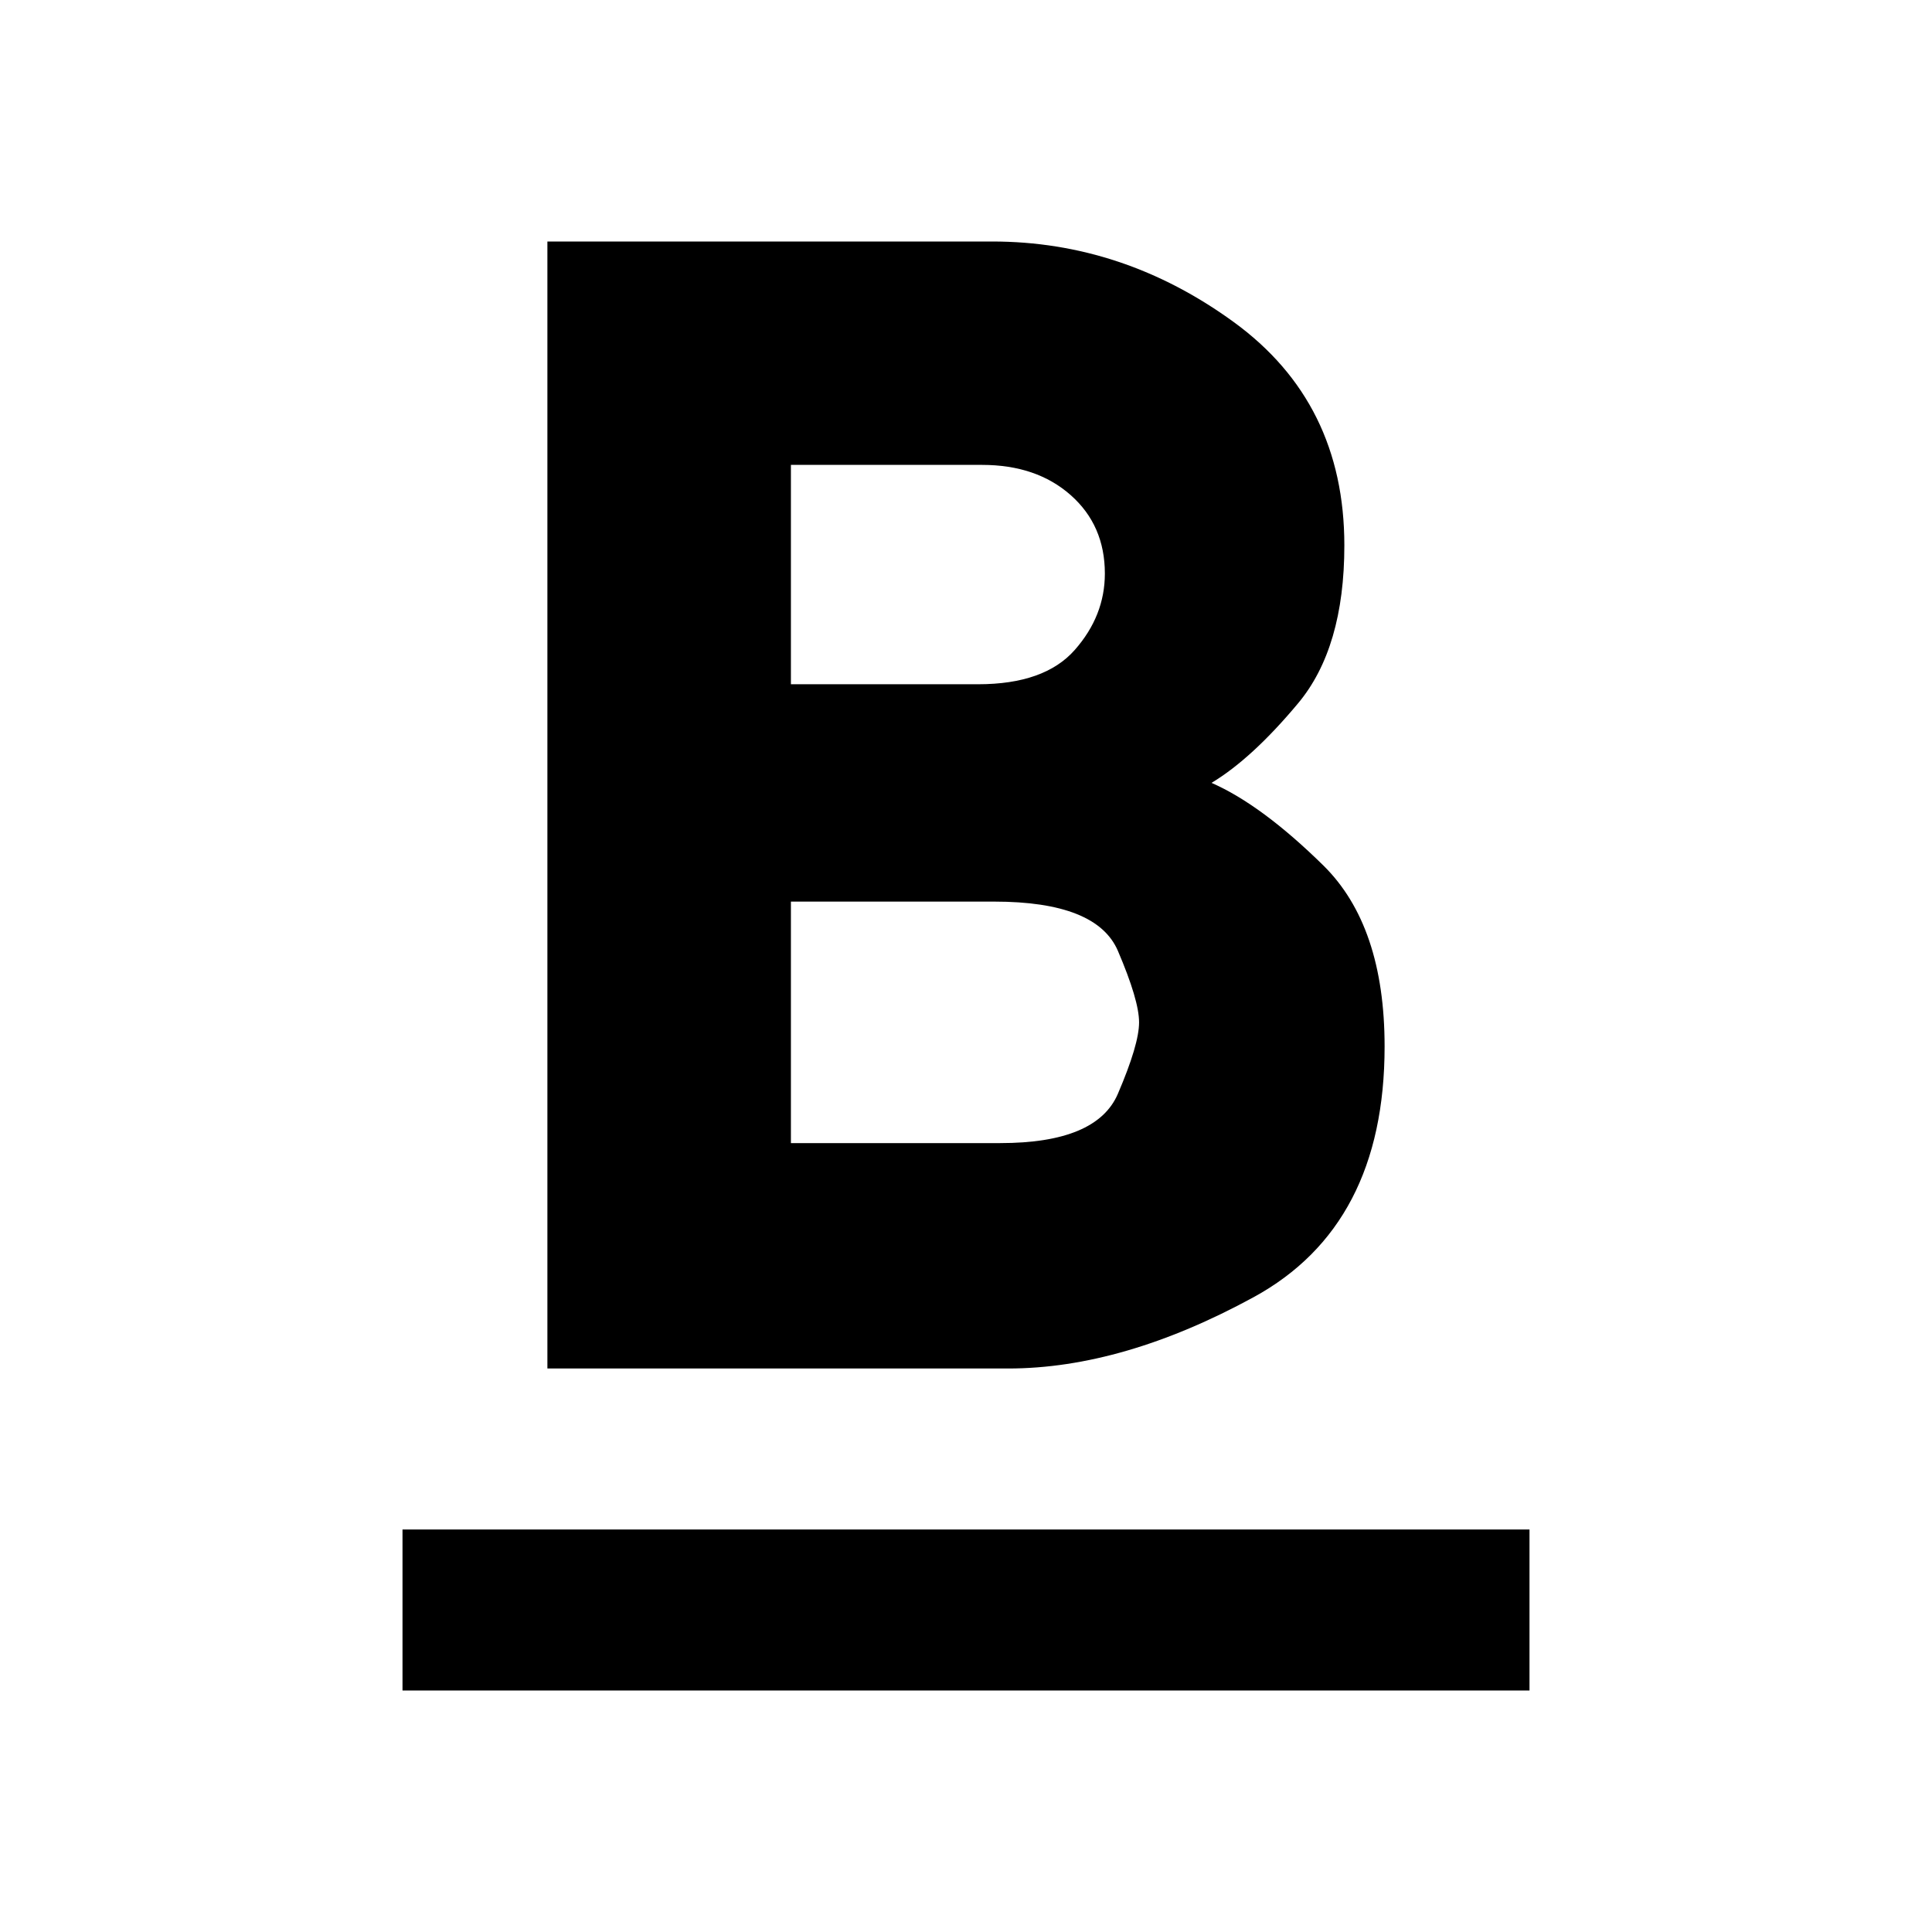
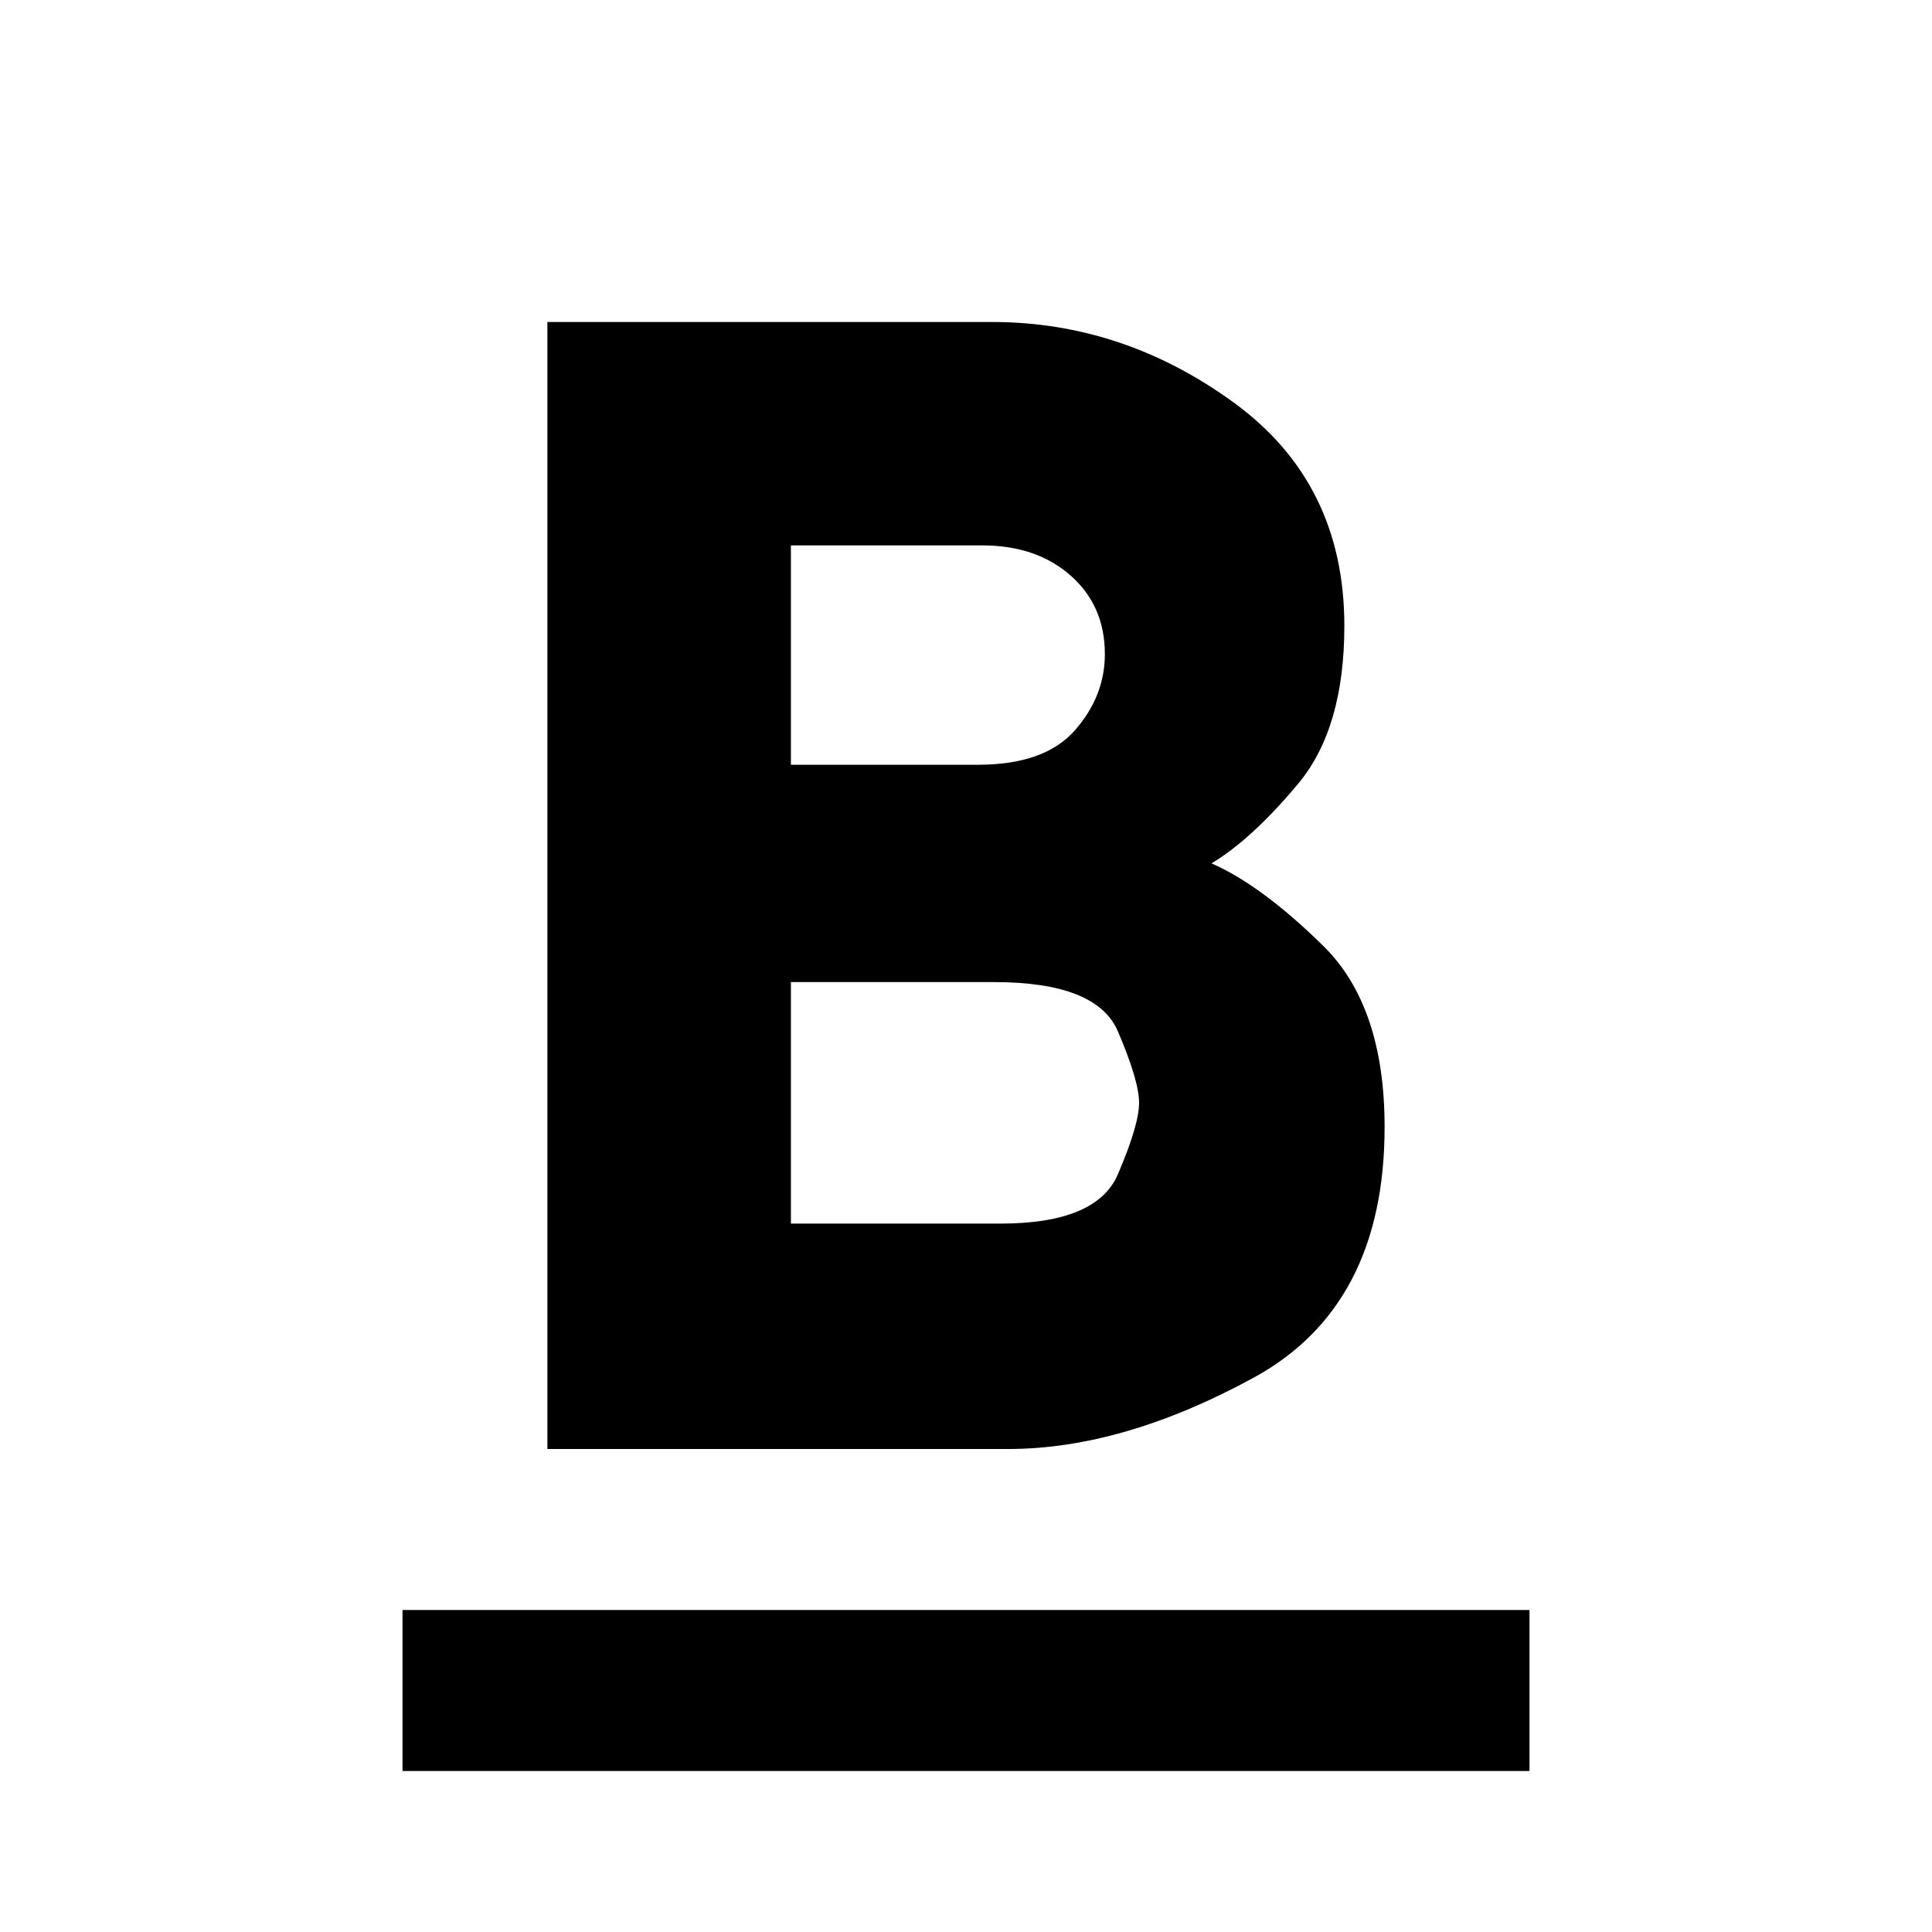
<svg xmlns="http://www.w3.org/2000/svg" width="24" height="24" viewBox="0 0 24 24" fill="none">
  <mask id="mask0_318_249" style="mask-type:alpha" maskUnits="userSpaceOnUse" x="0" y="0" width="24" height="24">
    <rect width="24" height="24" fill="#D9D9D9" />
  </mask>
  <g mask="url(#mask0_318_249)">
-     <path d="M5 21V19H19V21H5Z" fill="black" />
-     <path d="M6.8 17V3H12.325C13.408 3 14.408 3.333 15.325 4C16.242 4.667 16.7 5.592 16.7 6.775C16.7 7.625 16.508 8.279 16.125 8.737C15.742 9.196 15.383 9.525 15.05 9.725C15.467 9.908 15.929 10.25 16.438 10.75C16.946 11.25 17.2 12 17.2 13C17.2 14.483 16.658 15.521 15.575 16.113C14.492 16.704 13.475 17 12.525 17H6.8ZM9.825 14.2H12.425C13.225 14.2 13.712 13.996 13.887 13.587C14.062 13.179 14.15 12.883 14.15 12.7C14.15 12.517 14.062 12.221 13.887 11.812C13.712 11.404 13.2 11.2 12.35 11.2H9.825V14.2ZM9.825 8.5H12.15C12.7 8.5 13.1 8.358 13.35 8.075C13.6 7.792 13.725 7.475 13.725 7.125C13.725 6.725 13.583 6.4 13.3 6.15C13.017 5.9 12.65 5.775 12.2 5.775H9.825V8.5Z" fill="black" />
+     <path d="M5 22V20H19V22H5Z" fill="black" />
+     <path d="M6.8 18V4H12.325C13.408 4 14.408 4.333 15.325 5C16.242 5.667 16.7 6.592 16.7 7.775C16.7 8.625 16.508 9.279 16.125 9.737C15.742 10.196 15.383 10.525 15.05 10.725C15.467 10.908 15.929 11.25 16.438 11.75C16.946 12.25 17.2 13 17.2 14C17.2 15.483 16.658 16.521 15.575 17.113C14.492 17.704 13.475 18 12.525 18H6.8ZM9.825 15.2H12.425C13.225 15.2 13.712 14.996 13.887 14.587C14.062 14.179 14.15 13.883 14.15 13.7C14.15 13.517 14.062 13.221 13.887 12.812C13.712 12.404 13.2 12.2 12.35 12.2H9.825V15.2ZM9.825 9.5H12.15C12.7 9.5 13.1 9.358 13.35 9.075C13.6 8.792 13.725 8.475 13.725 8.125C13.725 7.725 13.583 7.4 13.3 7.15C13.017 6.9 12.65 6.775 12.2 6.775H9.825V9.5Z" fill="black" />
  </g>
</svg>
